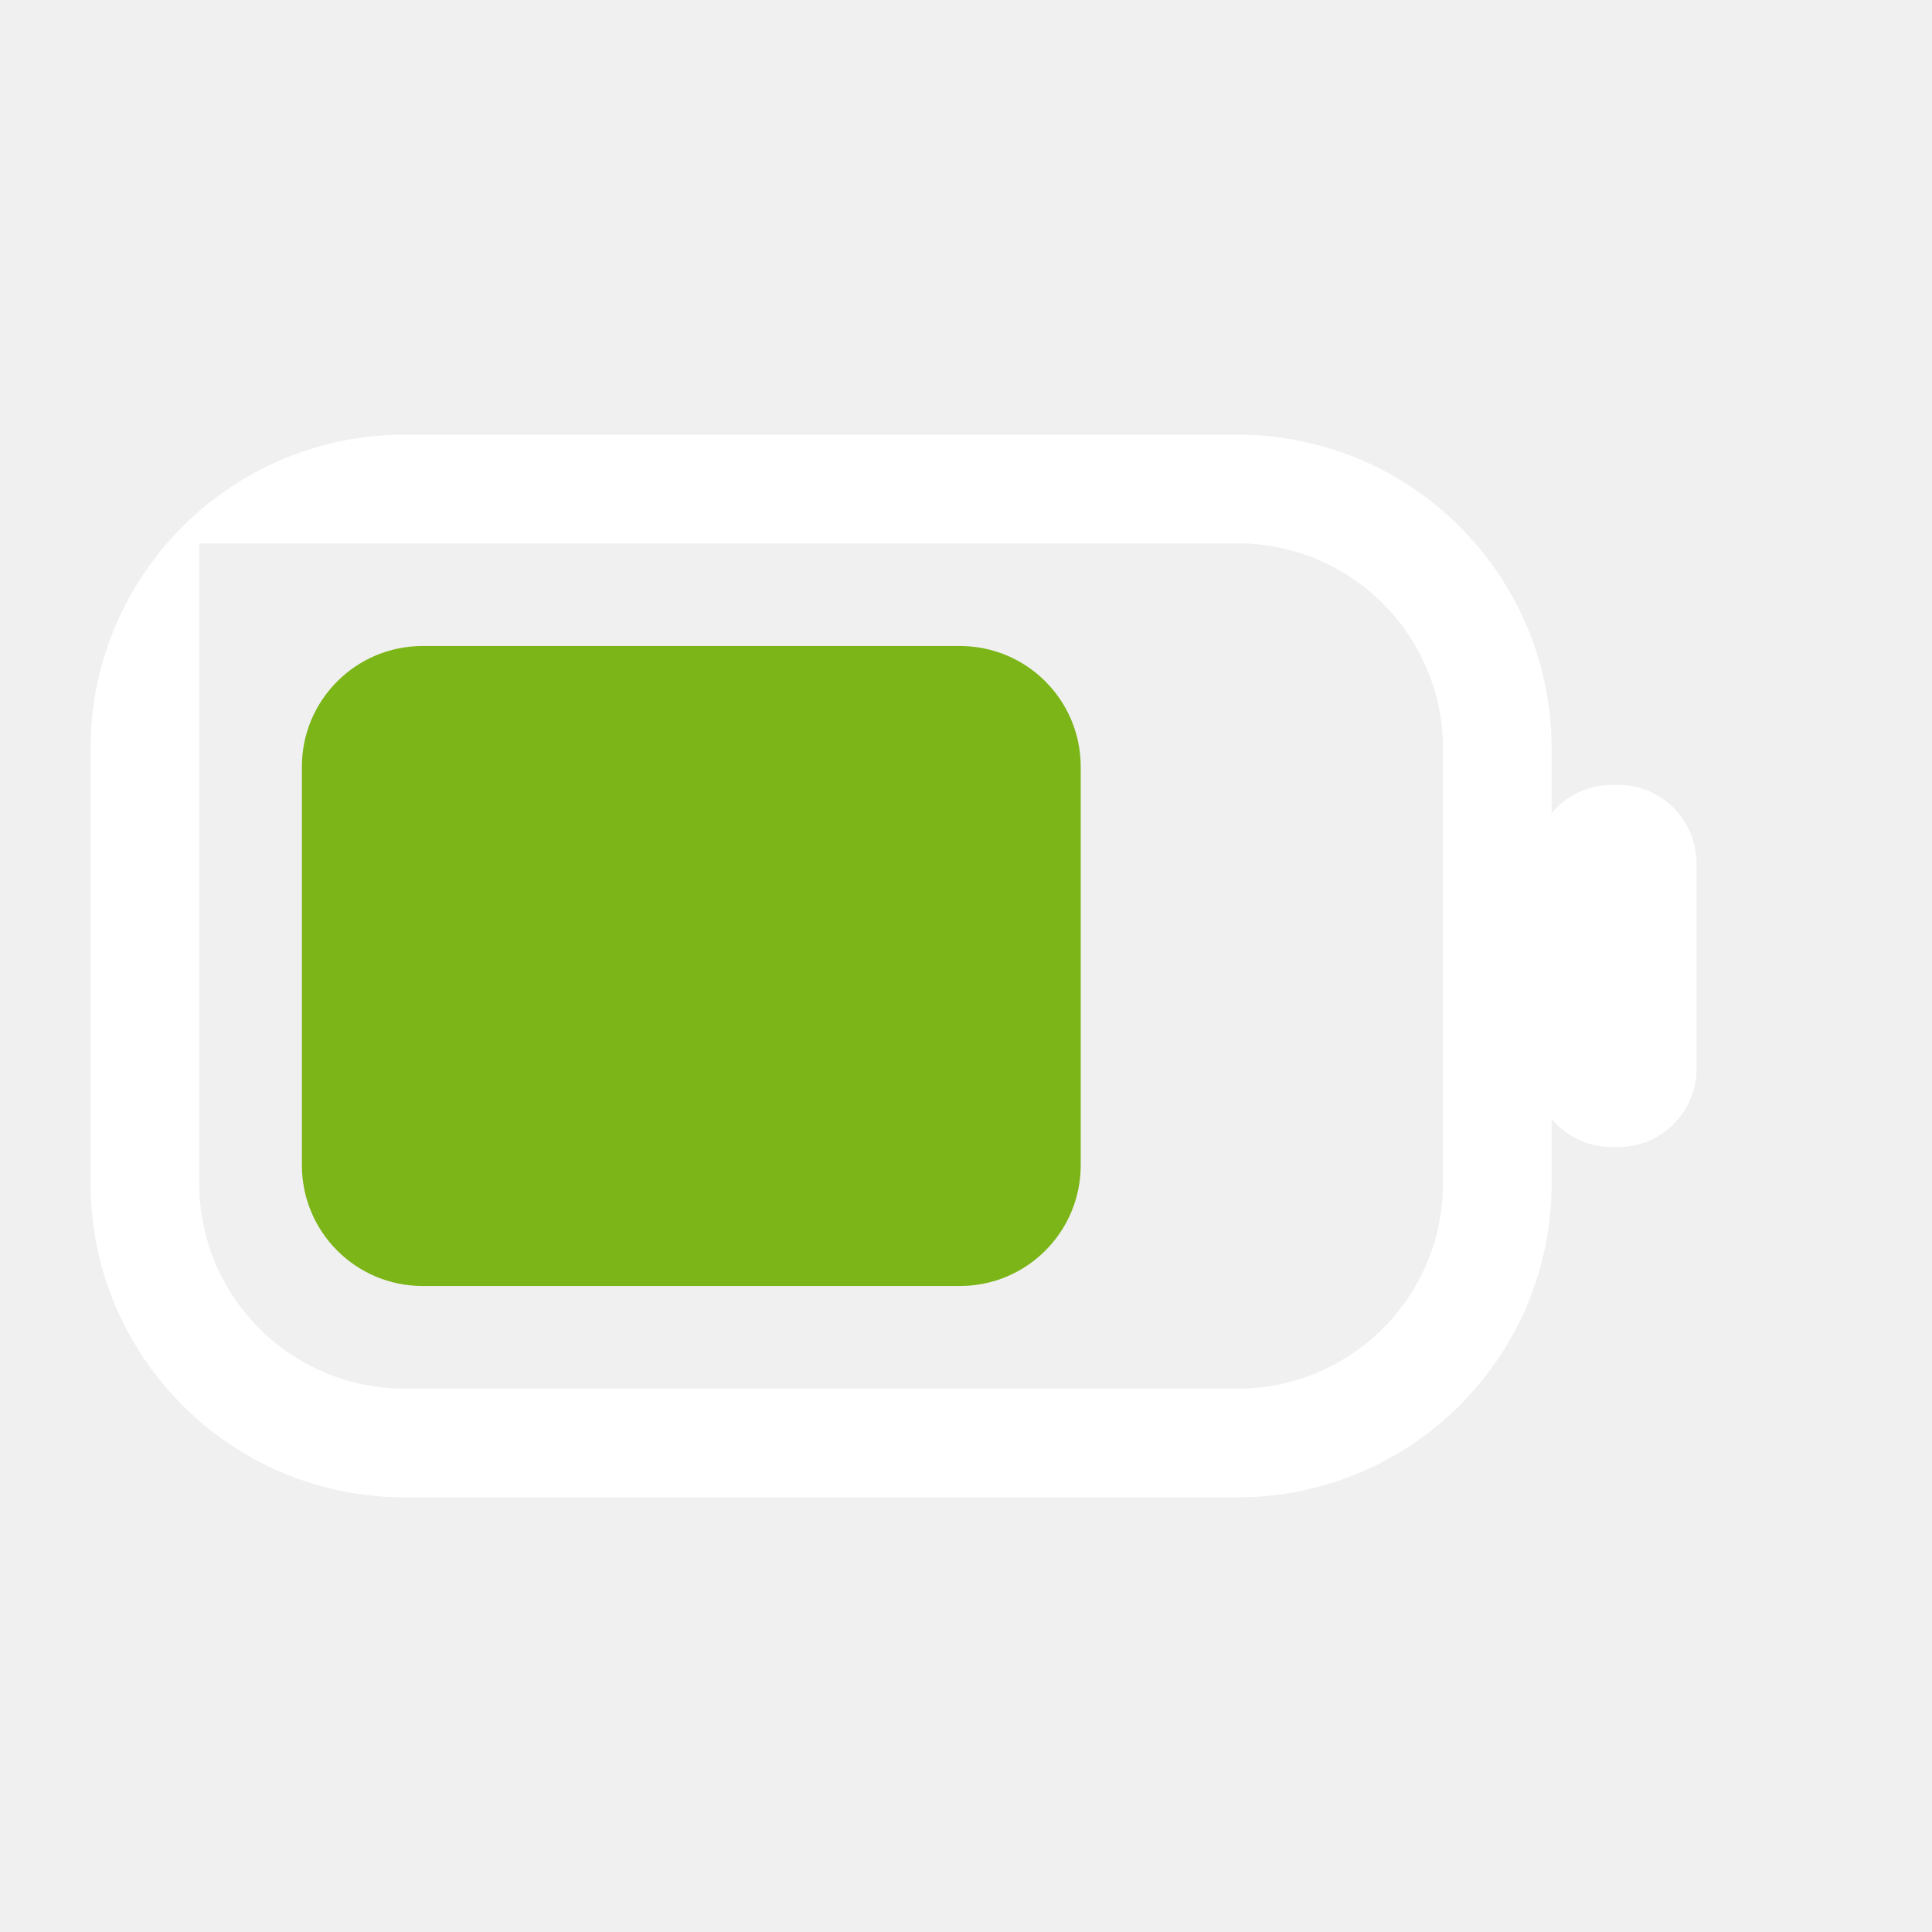
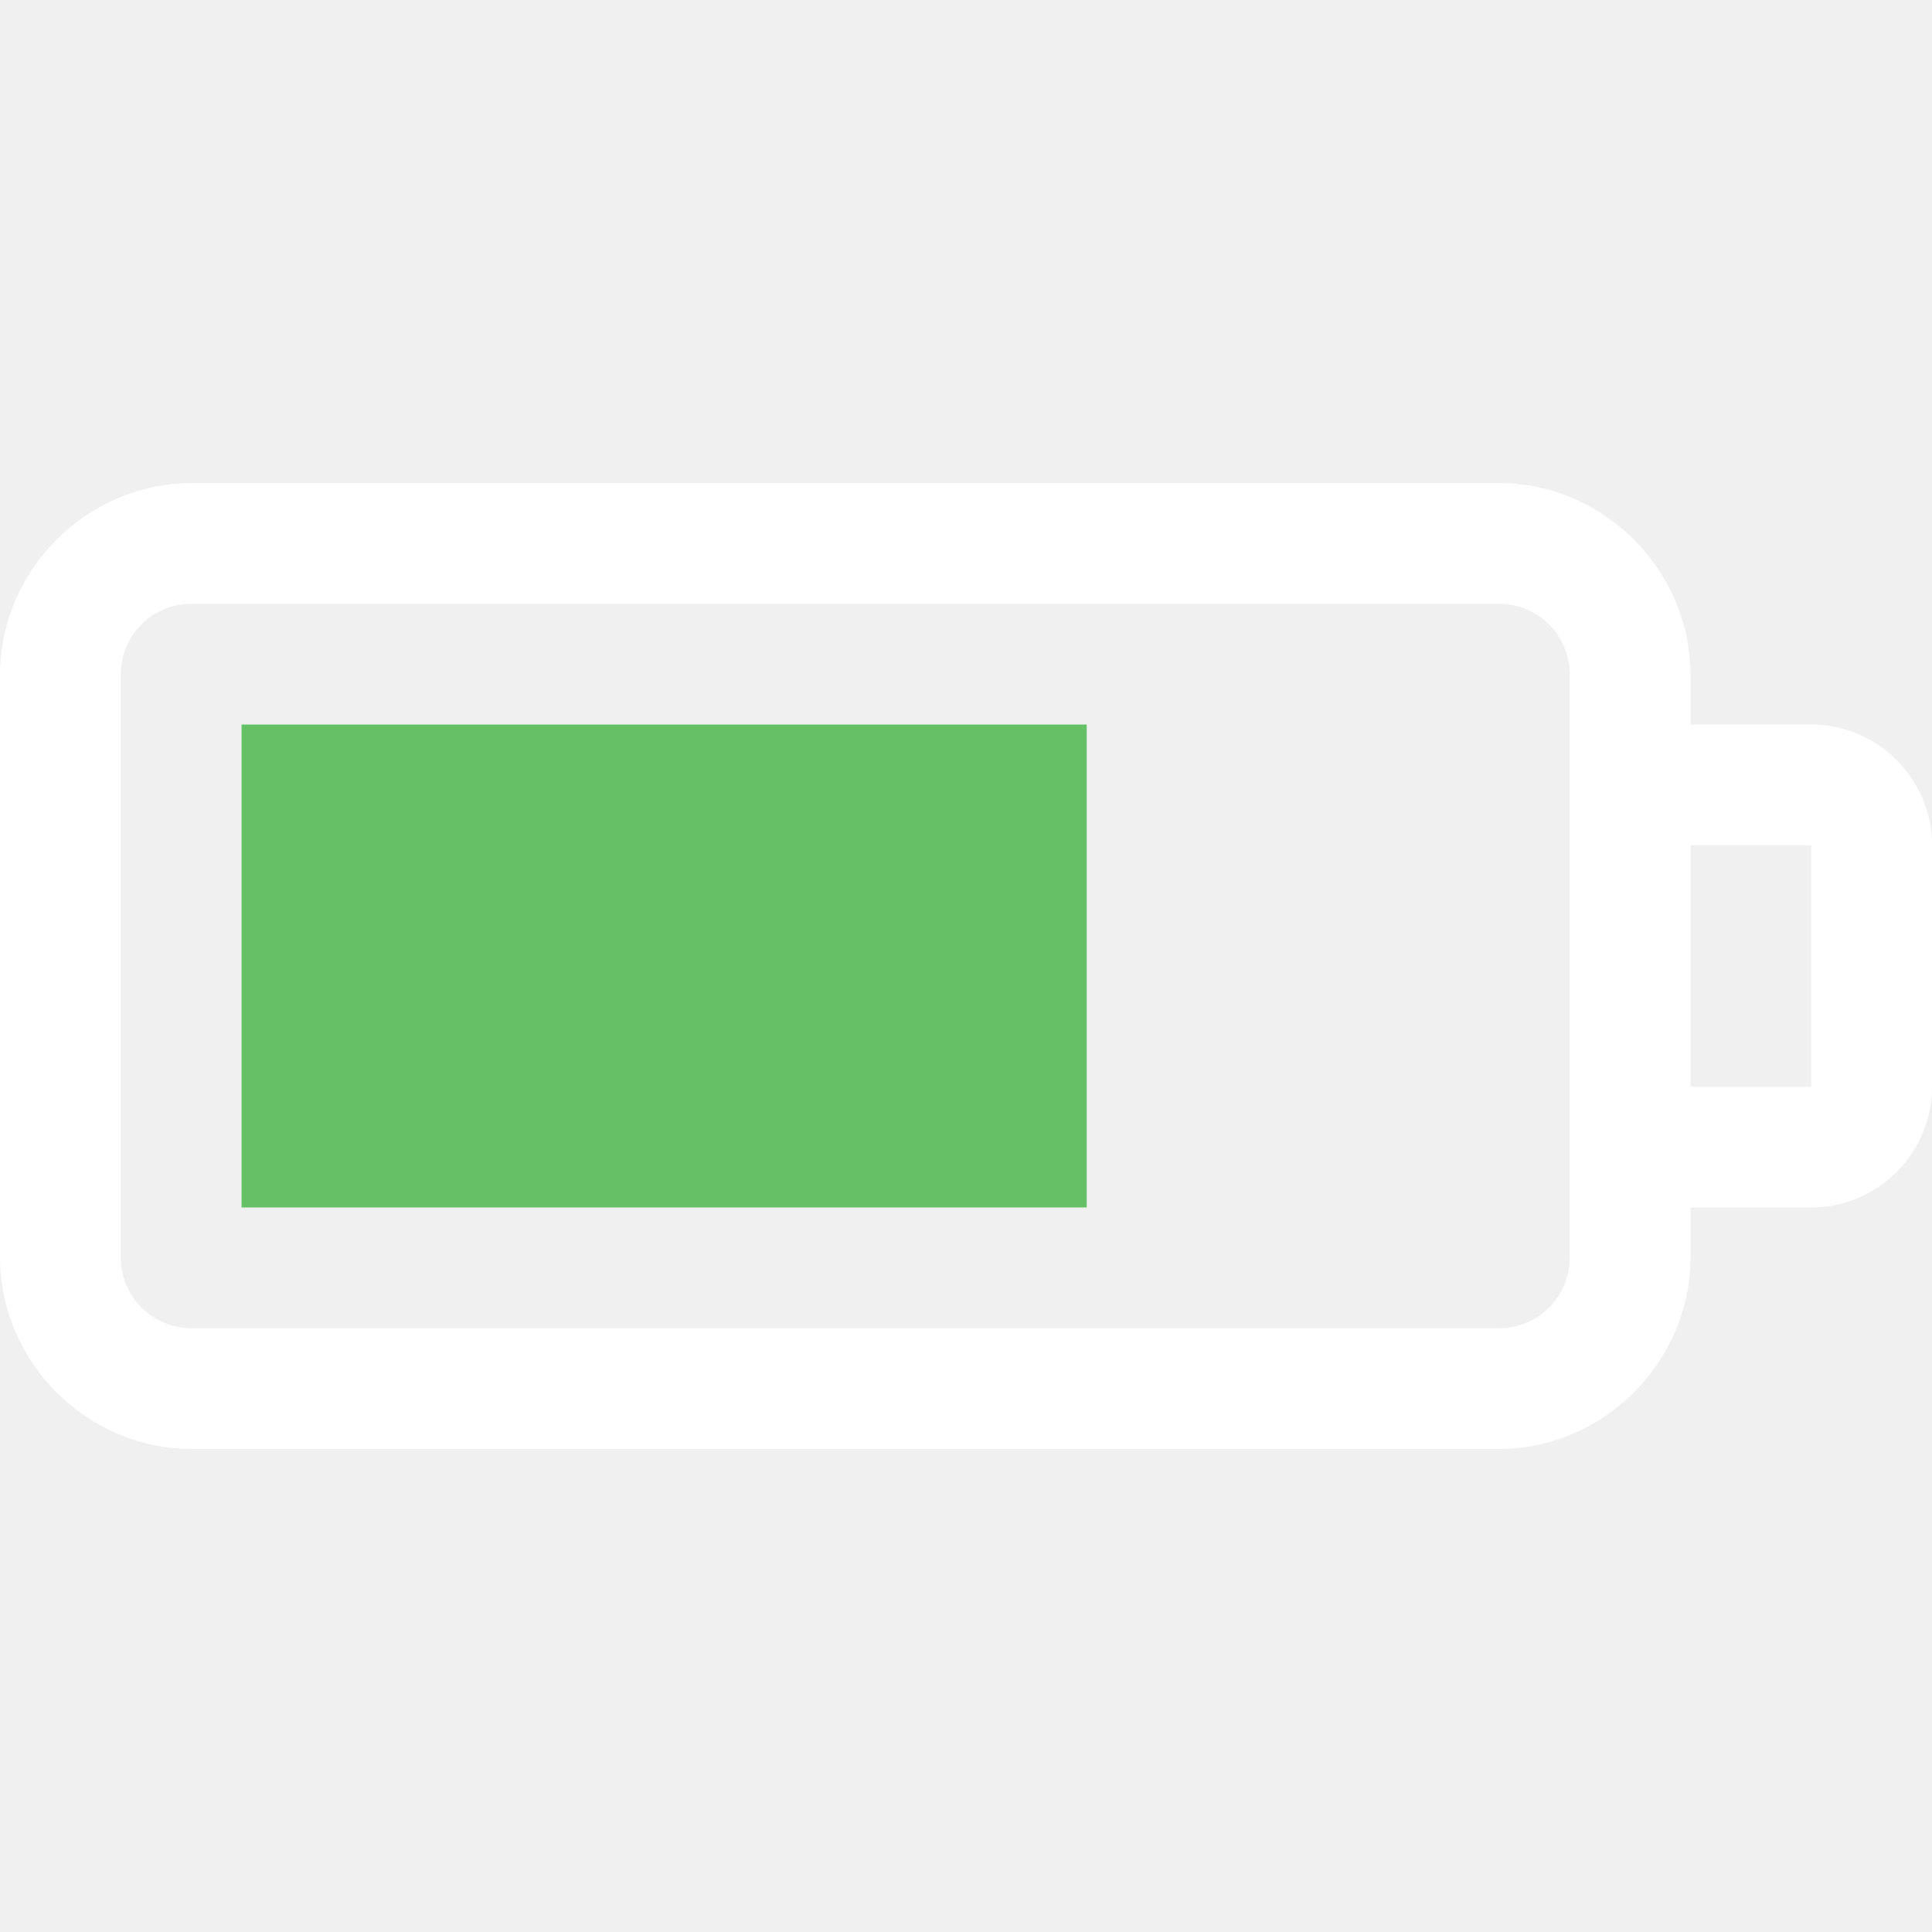
- <svg xmlns="http://www.w3.org/2000/svg" viewBox="0 0 16 16" version="1.1">
-   <path d="M 3.35,3.6 L 10.25,3.6 A 2.6,2.6 0 0 1 12.85,6.2 L 12.85,9.8 A 2.6,2.6 0 0 1 10.25,12.4 L 3.35,12.4 A 2.6,2.6 0 0 1 0.75,9.8 L 0.75,6.2 A 2.6,2.6 0 0 1 3.35,3.6 Z M 3.35,4.5 L 1.65,4.5 L 1.65,6.2 L 1.65,9.8 A 1.7,1.7 0 0 0 3.35,11.5 L 10.25,11.5 A 1.7,1.7 0 0 0 11.95,9.8 L 11.95,6.2 A 1.7,1.7 0 0 0 10.25,4.5 L 3.35,4.5 Z" fill="#ffffff" fill-rule="evenodd" />
-   <path d="M 13.35,6.5 L 13.4,6.5 A 0.65,0.65 0 0 1 14.05,7.15 L 14.05,8.85 A 0.65,0.65 0 0 1 13.4,9.5 L 13.35,9.5 A 0.65,0.65 0 0 1 12.7,8.85 L 12.7,7.15 A 0.65,0.65 0 0 1 13.35,6.5 Z" fill="#ffffff" />
-   <path d="M 3.5,5.35 L 7.95,5.35 A 1.0,1.0 0 0 1 8.95,6.35 L 8.95,9.65 A 1.0,1.0 0 0 1 7.95,10.65 L 3.5,10.65 A 1.0,1.0 0 0 1 2.5,9.65 L 2.5,6.35 A 1.0,1.0 0 0 1 3.5,5.35 Z" fill="#7cb518" />
+ <svg xmlns="http://www.w3.org/2000/svg" xml:space="preserve" width="16" height="16">
+   <path fill="#fff" d="M1.59 4C.72 4 0 4.72 0 5.59v4.82C0 11.28.72 12 1.59 12h10.82c.87 0 1.59-.72 1.59-1.59V10h1c.55 0 1-.45 1-1V7c0-.55-.45-1-1-1h-1v-.41C14 4.72 13.28 4 12.41 4zm0 1h10.82c.33 0 .59.26.59.59v4.82c0 .33-.26.59-.59.59H1.59c-.33 0-.59-.26-.59-.59V5.59c0-.33.26-.59.59-.59M2 6v4h7V6zm12 1h1v2h-1z" />
+   <path fill="#66c166" d="M2 6h7v4H2z" />
</svg>
